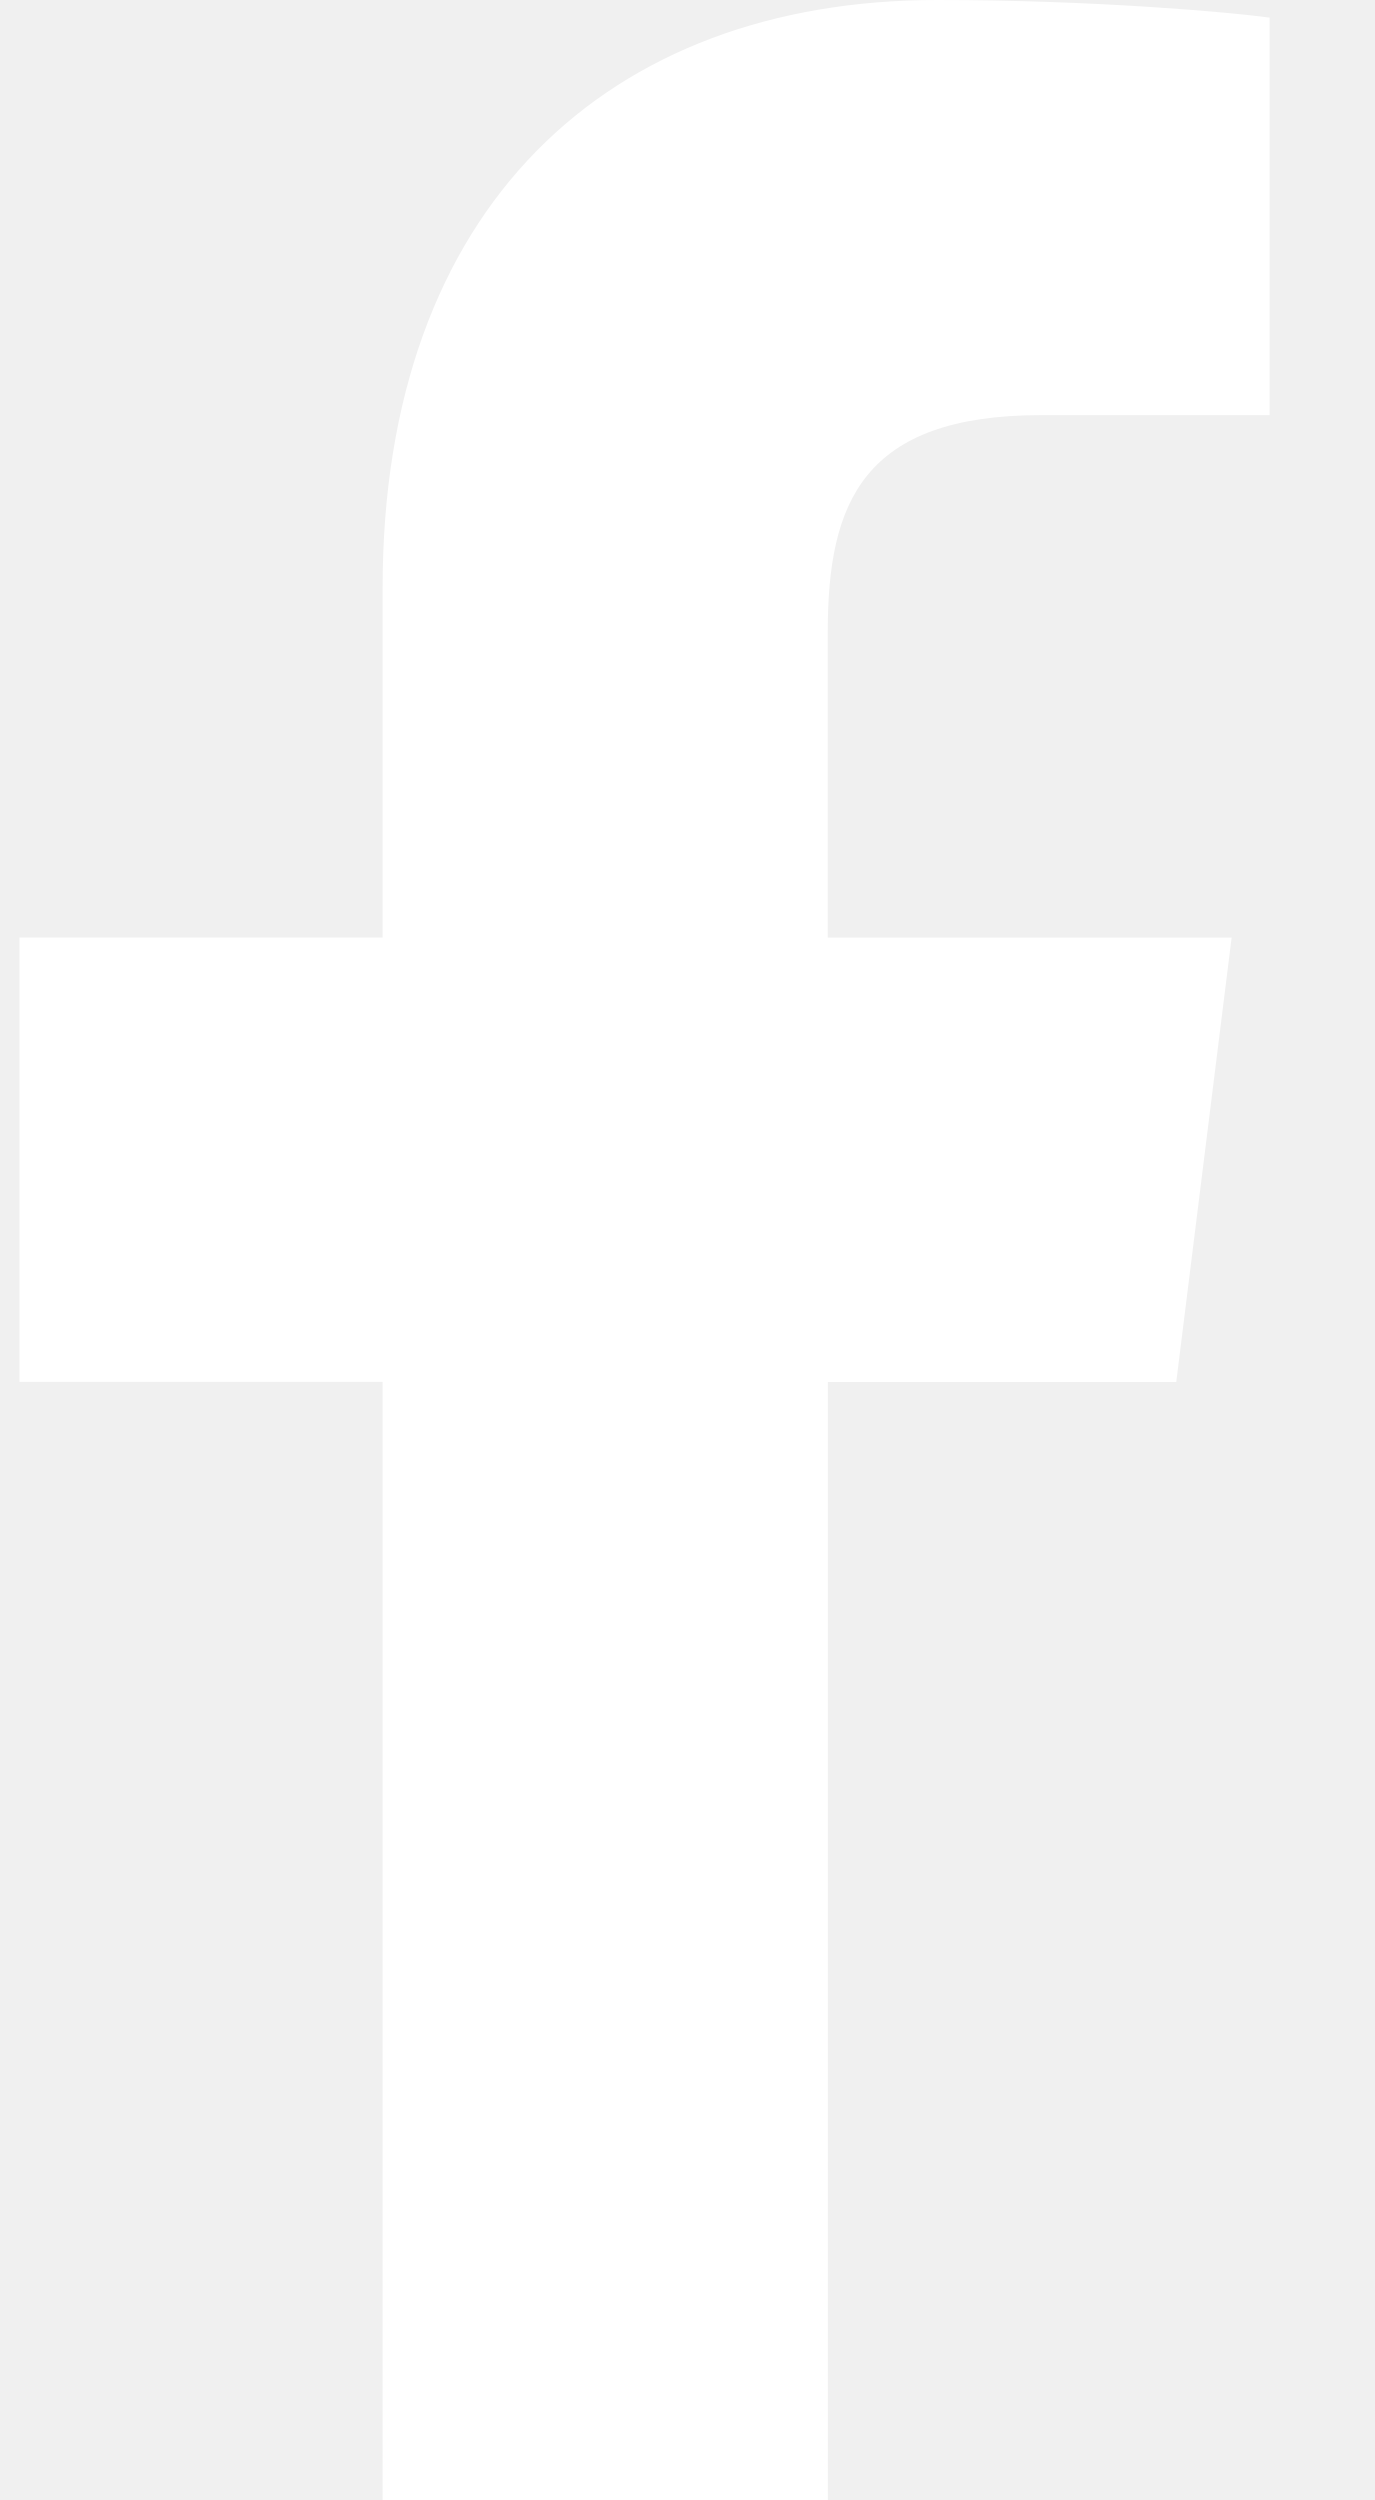
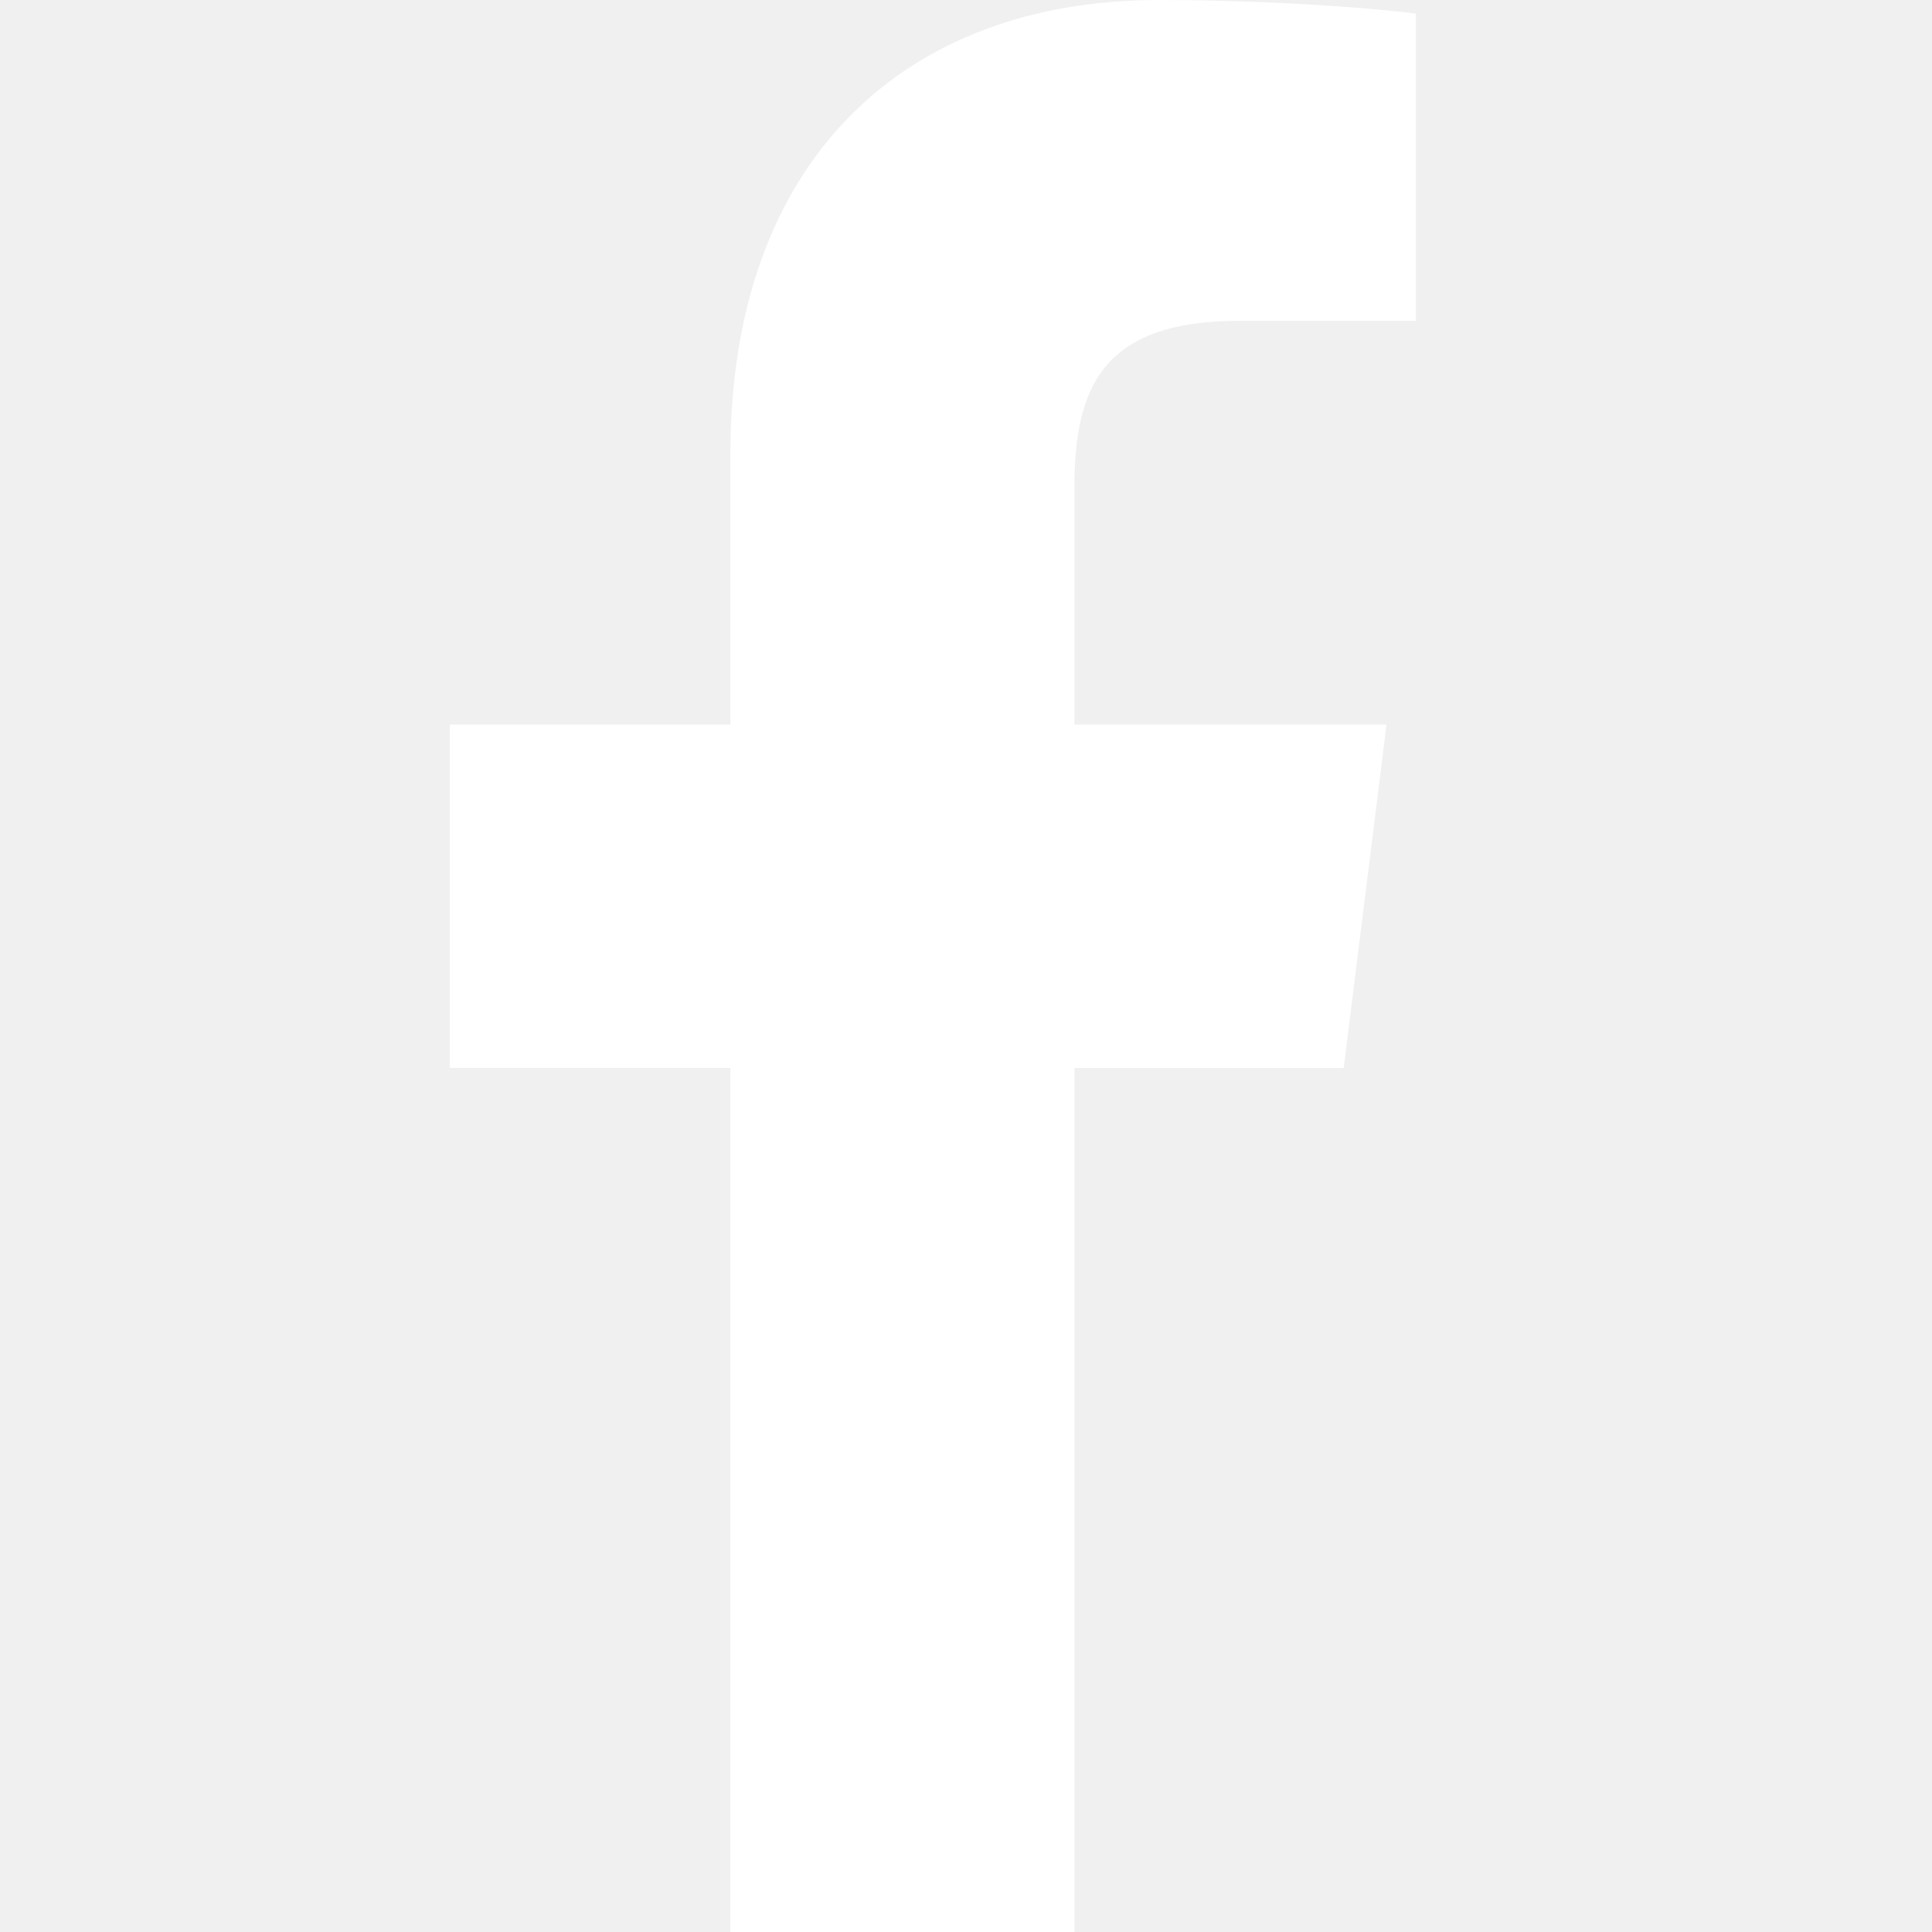
- <svg xmlns="http://www.w3.org/2000/svg" width="11" height="20" viewBox="0 0 11 20" fill="none">
+ <svg xmlns="http://www.w3.org/2000/svg" width="20" height="20" viewBox="0 0 11 20" fill="none">
  <path d="M8.331 3.321H10.157V0.141C9.842 0.098 8.758 0 7.497 0C4.864 0 3.061 1.656 3.061 4.699V7.5H0.156V11.055H3.061V20H6.623V11.056H9.41L9.853 7.501H6.622V5.052C6.623 4.024 6.899 3.321 8.331 3.321Z" fill="white" />
</svg>
